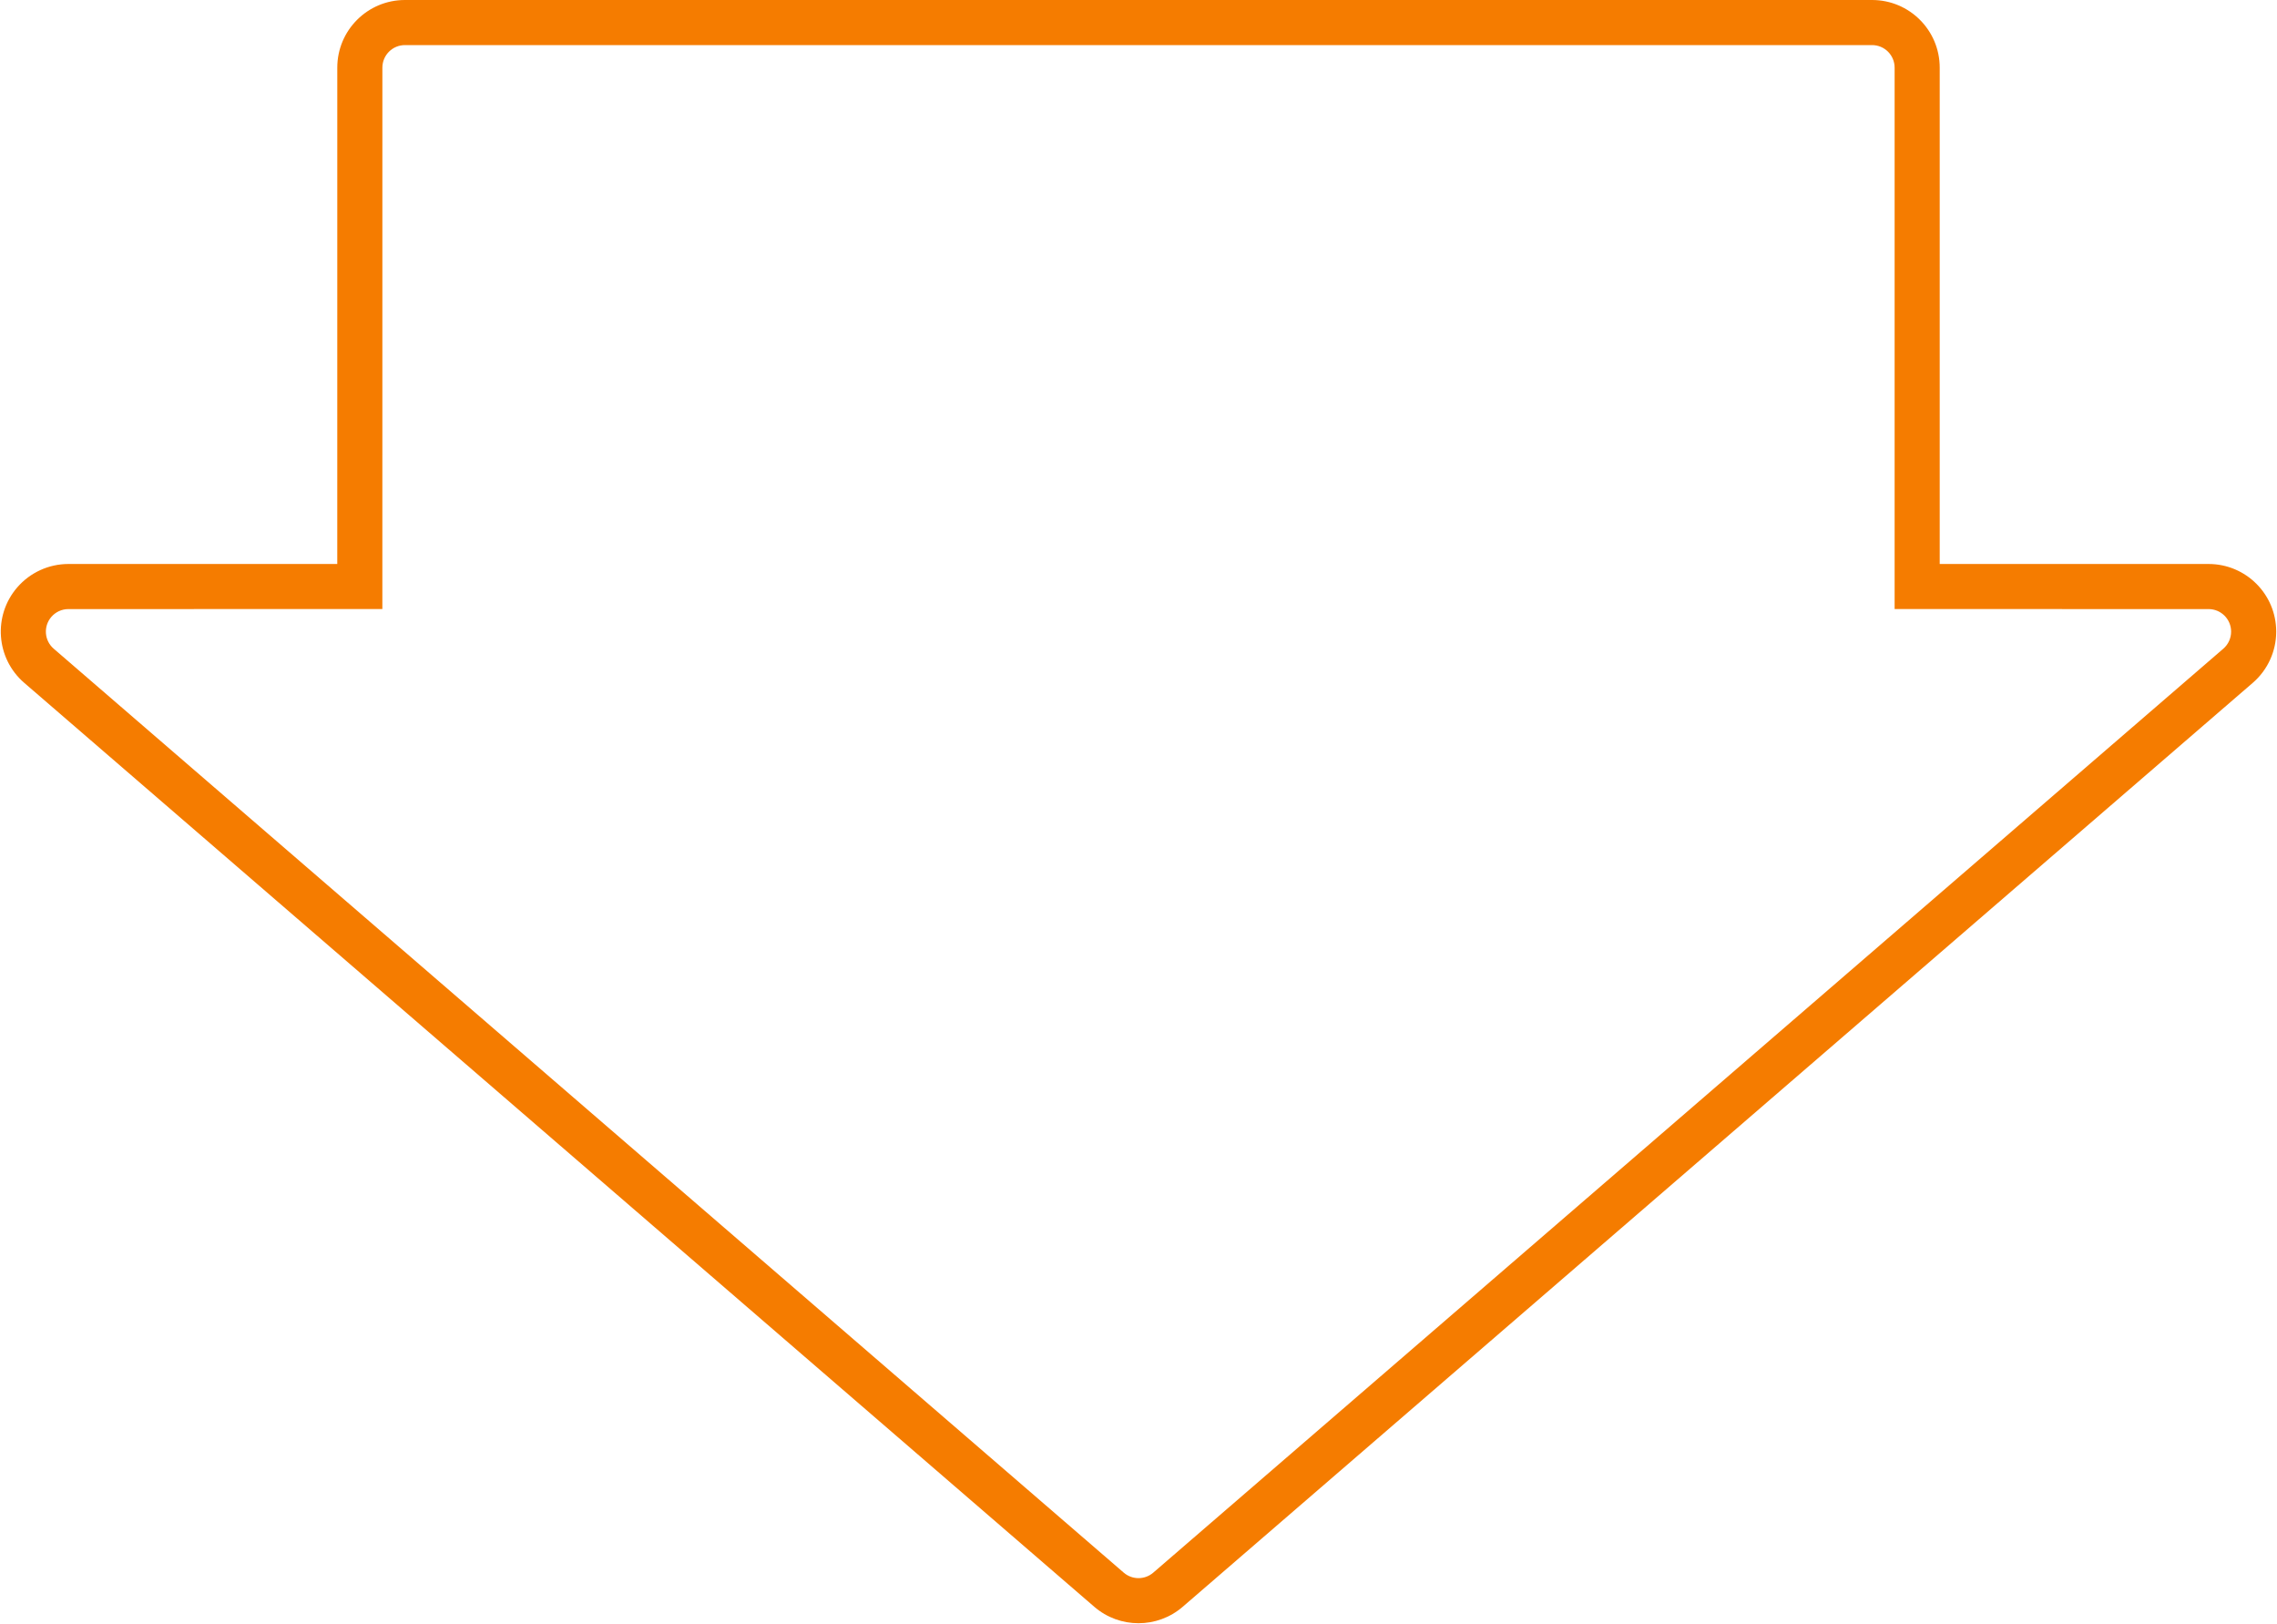
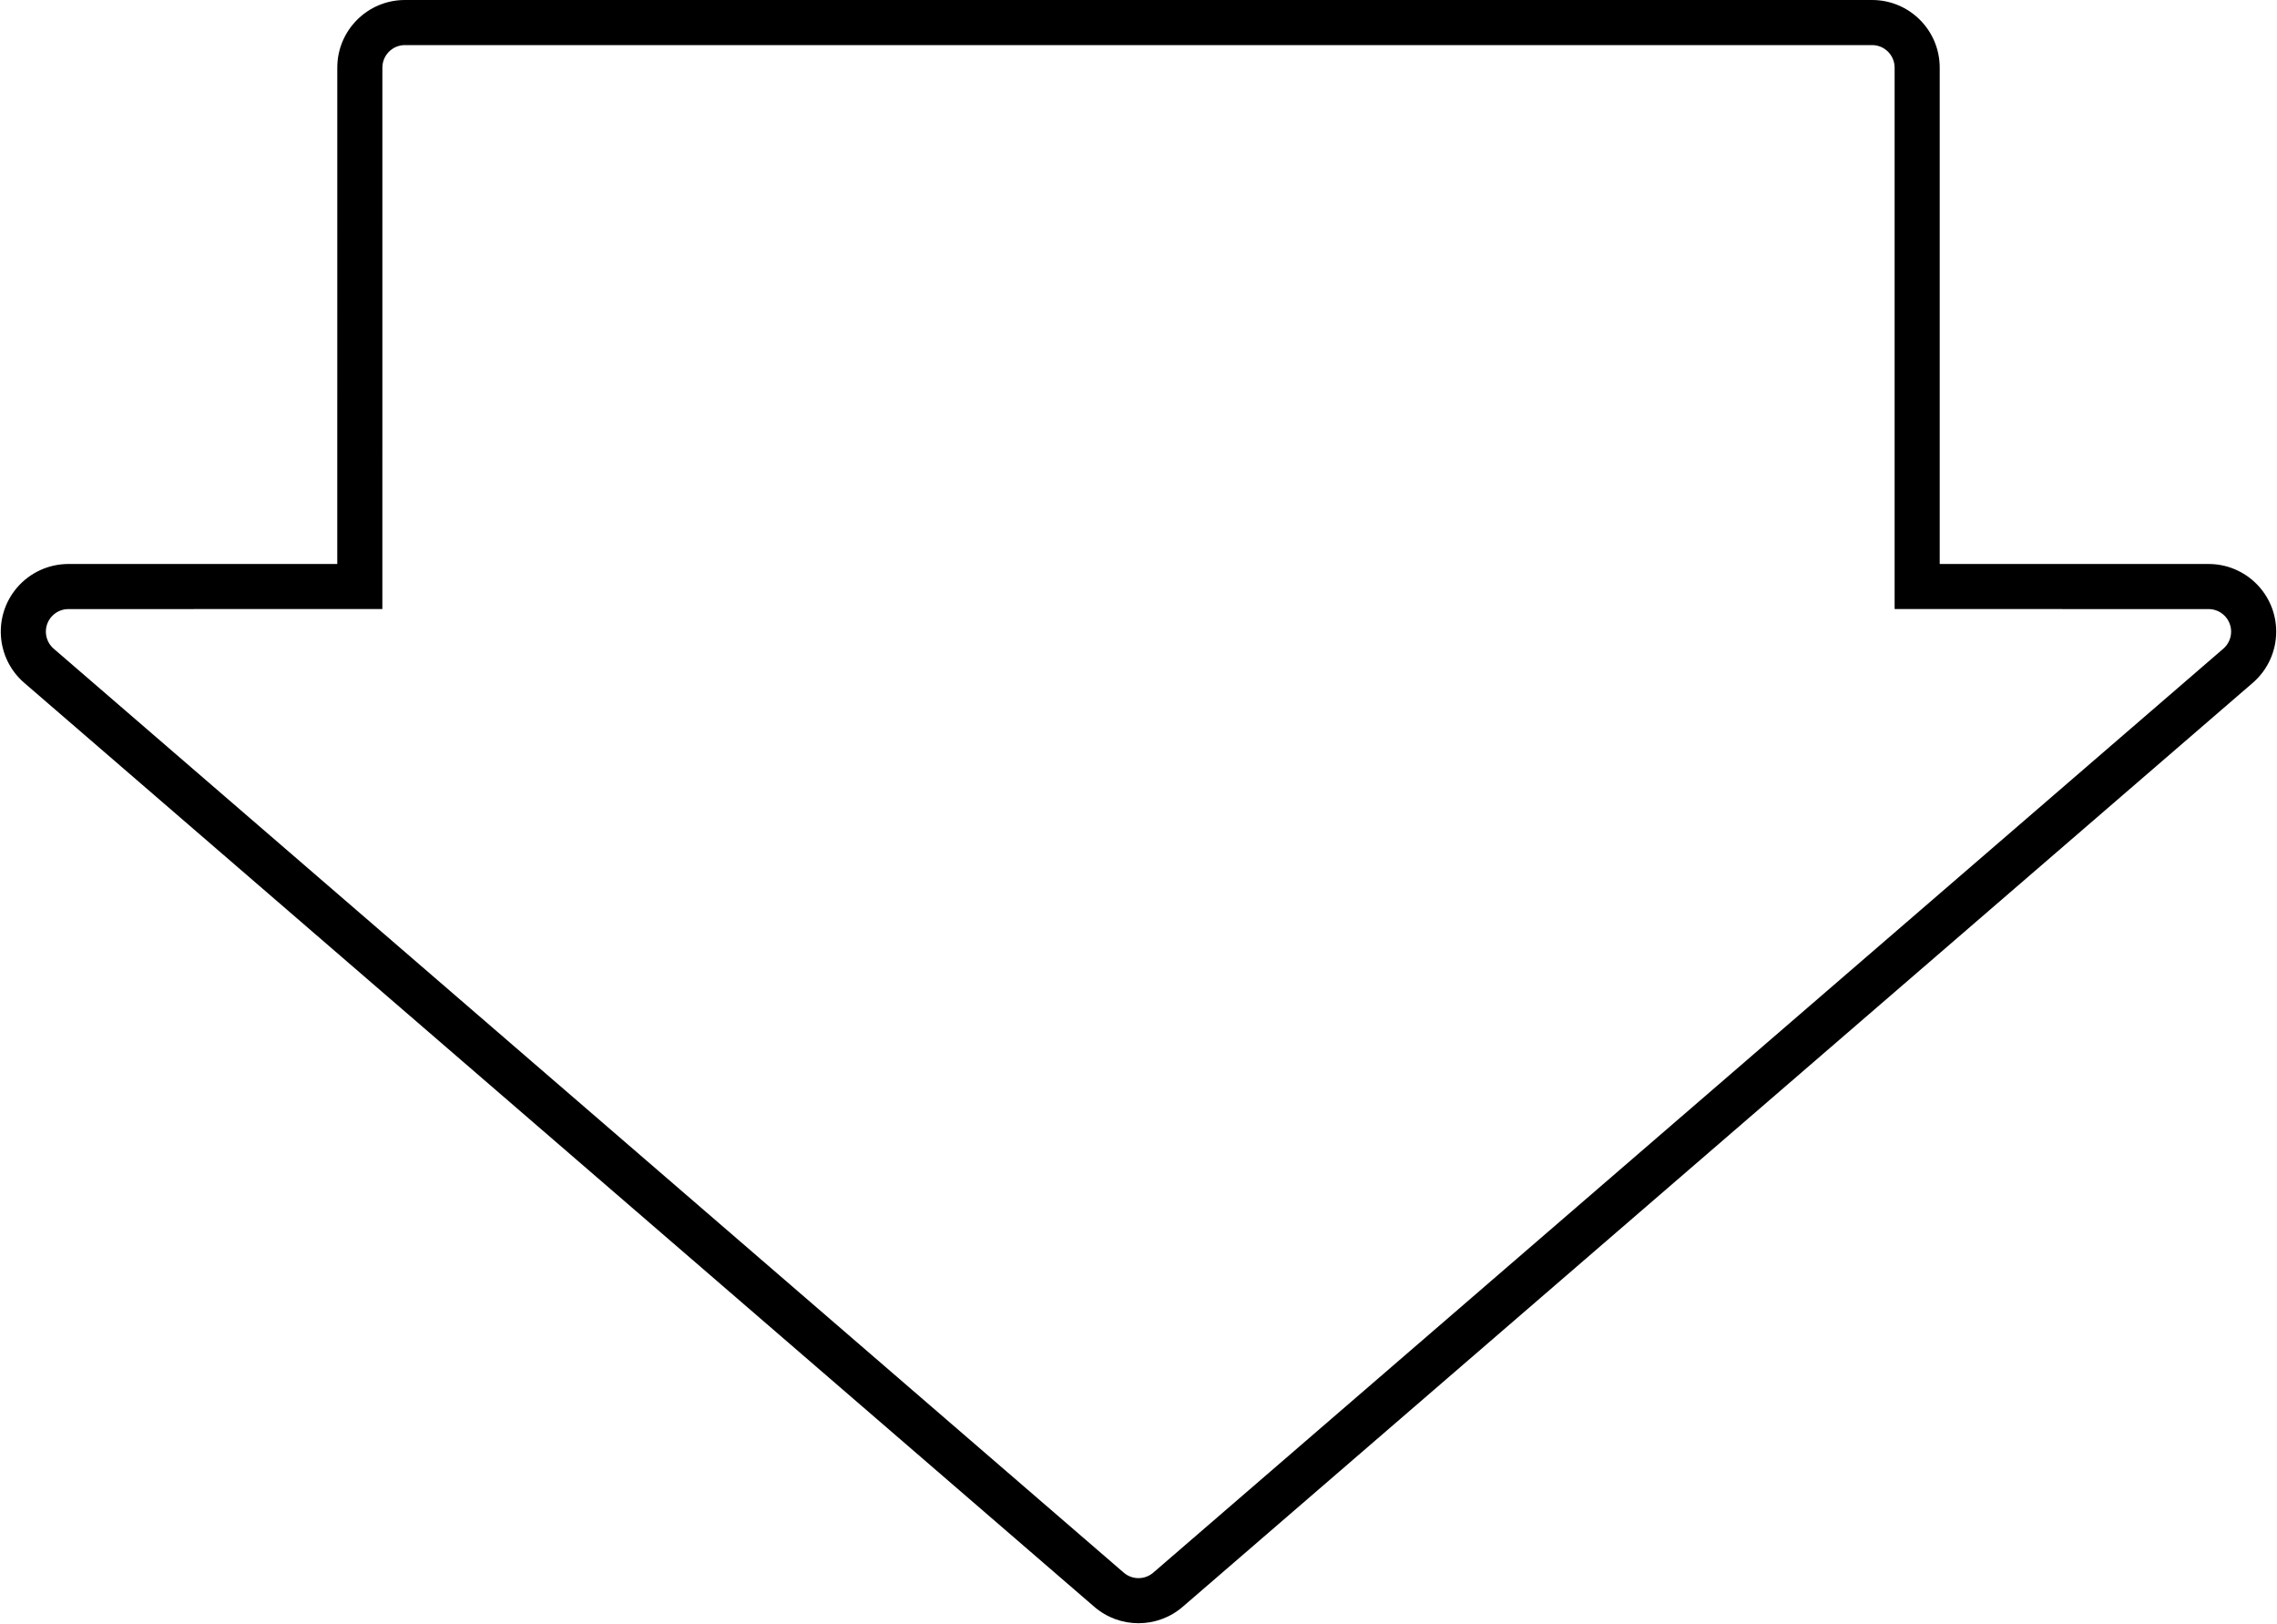
<svg xmlns="http://www.w3.org/2000/svg" width="101px" height="72px" viewBox="0 0 101 72" version="1.1">
  <g id="Shortlist-V2.0" stroke="none" stroke-width="1" fill="none" fill-rule="evenodd">
-     <g id="1.1.1---Orientation---Shown-mindmap---Completed" transform="translate(-441, -1031)" fill="#F57C00" fill-rule="nonzero">
+     <g id="1.1.1---Orientation---Shown-mindmap---Completed" transform="translate(-441, -1031)" fill="currentColor" fill-rule="nonzero">
      <path d="M524.039,1031 C525.696,1031 527.039,1032.343 527.039,1034 L527.039,1056.015 L538.965,1056.016 C540.622,1056.016 541.965,1057.359 541.965,1059.016 C541.965,1059.888 541.586,1060.717 540.926,1061.287 L493.461,1102.27 C492.334,1103.242 490.666,1103.242 489.539,1102.27 L442.074,1061.287 C440.82,1060.204 440.682,1058.309 441.764,1057.055 C442.334,1056.395 443.163,1056.016 444.035,1056.016 L455.96,1056.015 L455.961,1034 C455.961,1032.343 457.304,1031 458.961,1031 L524.039,1031 Z M524.039,1033 L458.961,1033 C458.409,1033 457.961,1033.448 457.961,1034 L457.96,1058.015 L455.96,1058.015 L444.035,1058.016 C443.744,1058.016 443.468,1058.142 443.278,1058.362 C442.917,1058.78 442.963,1059.412 443.382,1059.773 L490.846,1100.756 C491.222,1101.08 491.778,1101.08 492.154,1100.756 L539.619,1059.773 C539.839,1059.583 539.965,1059.307 539.965,1059.016 C539.965,1058.464 539.517,1058.016 538.965,1058.016 L525.039,1058.015 L525.039,1034 C525.039,1033.448 524.591,1033 524.039,1033 Z" id="Combined-Shape" />
    </g>
  </g>
</svg>
